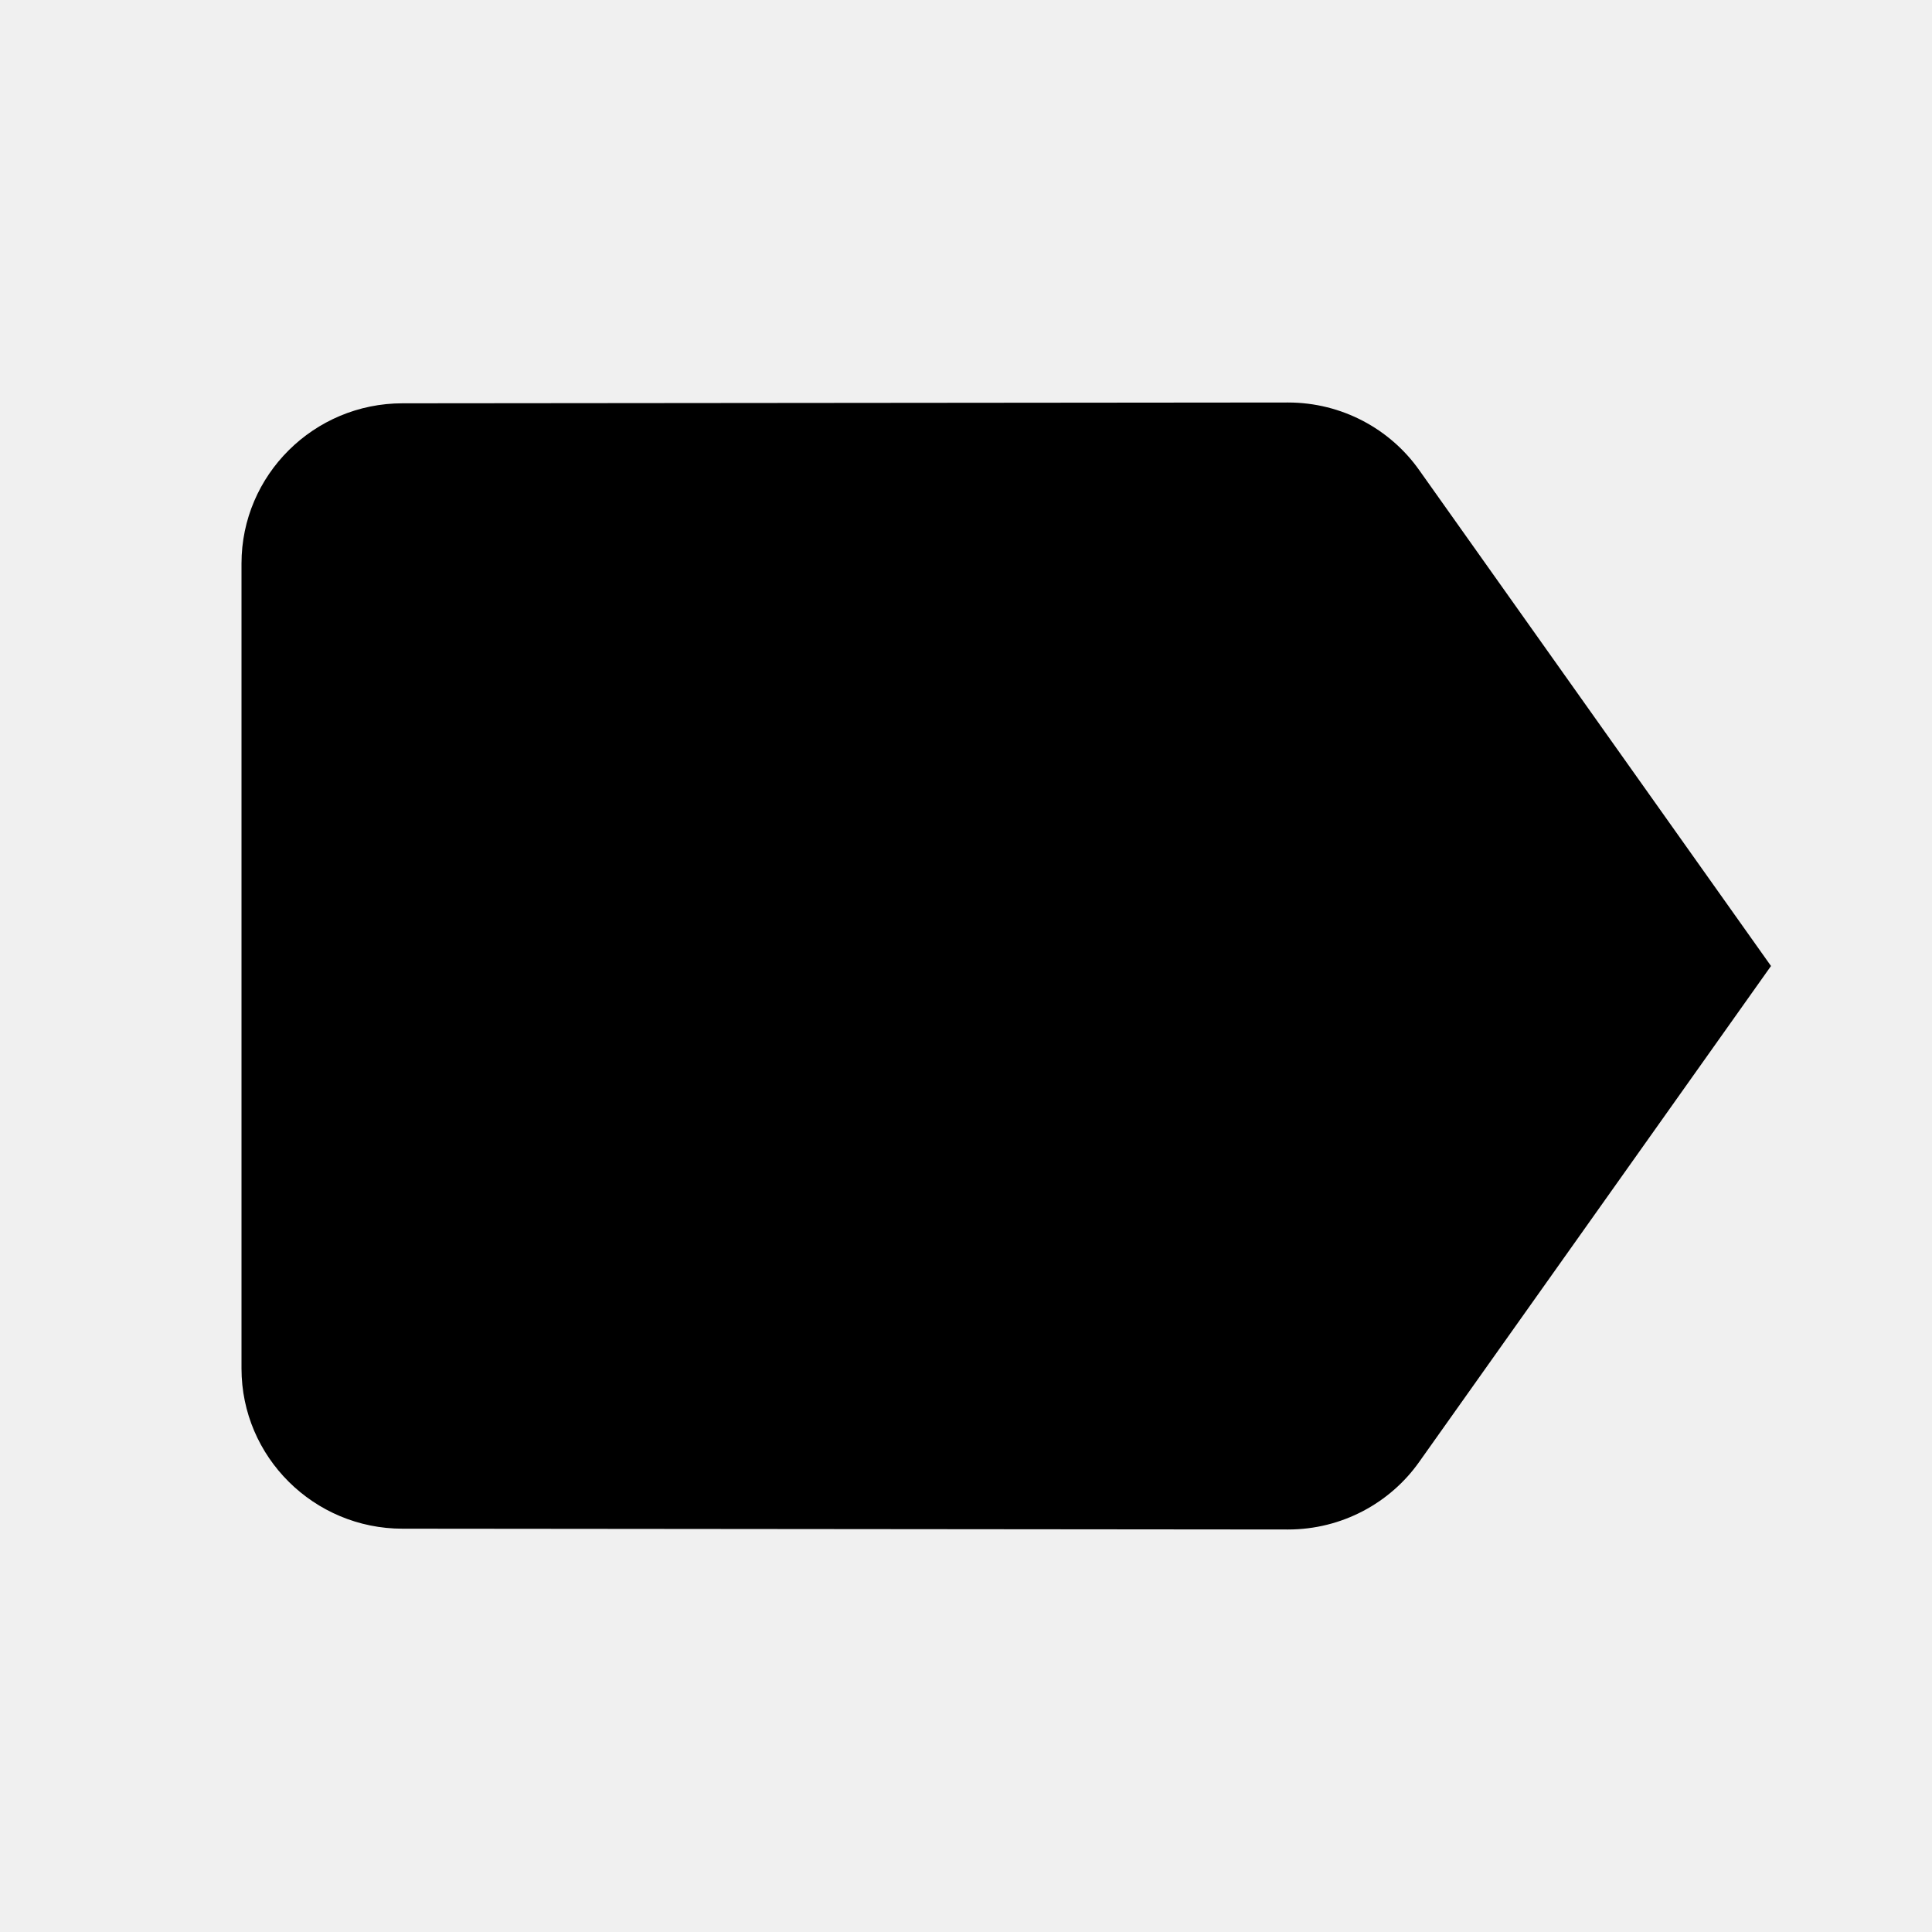
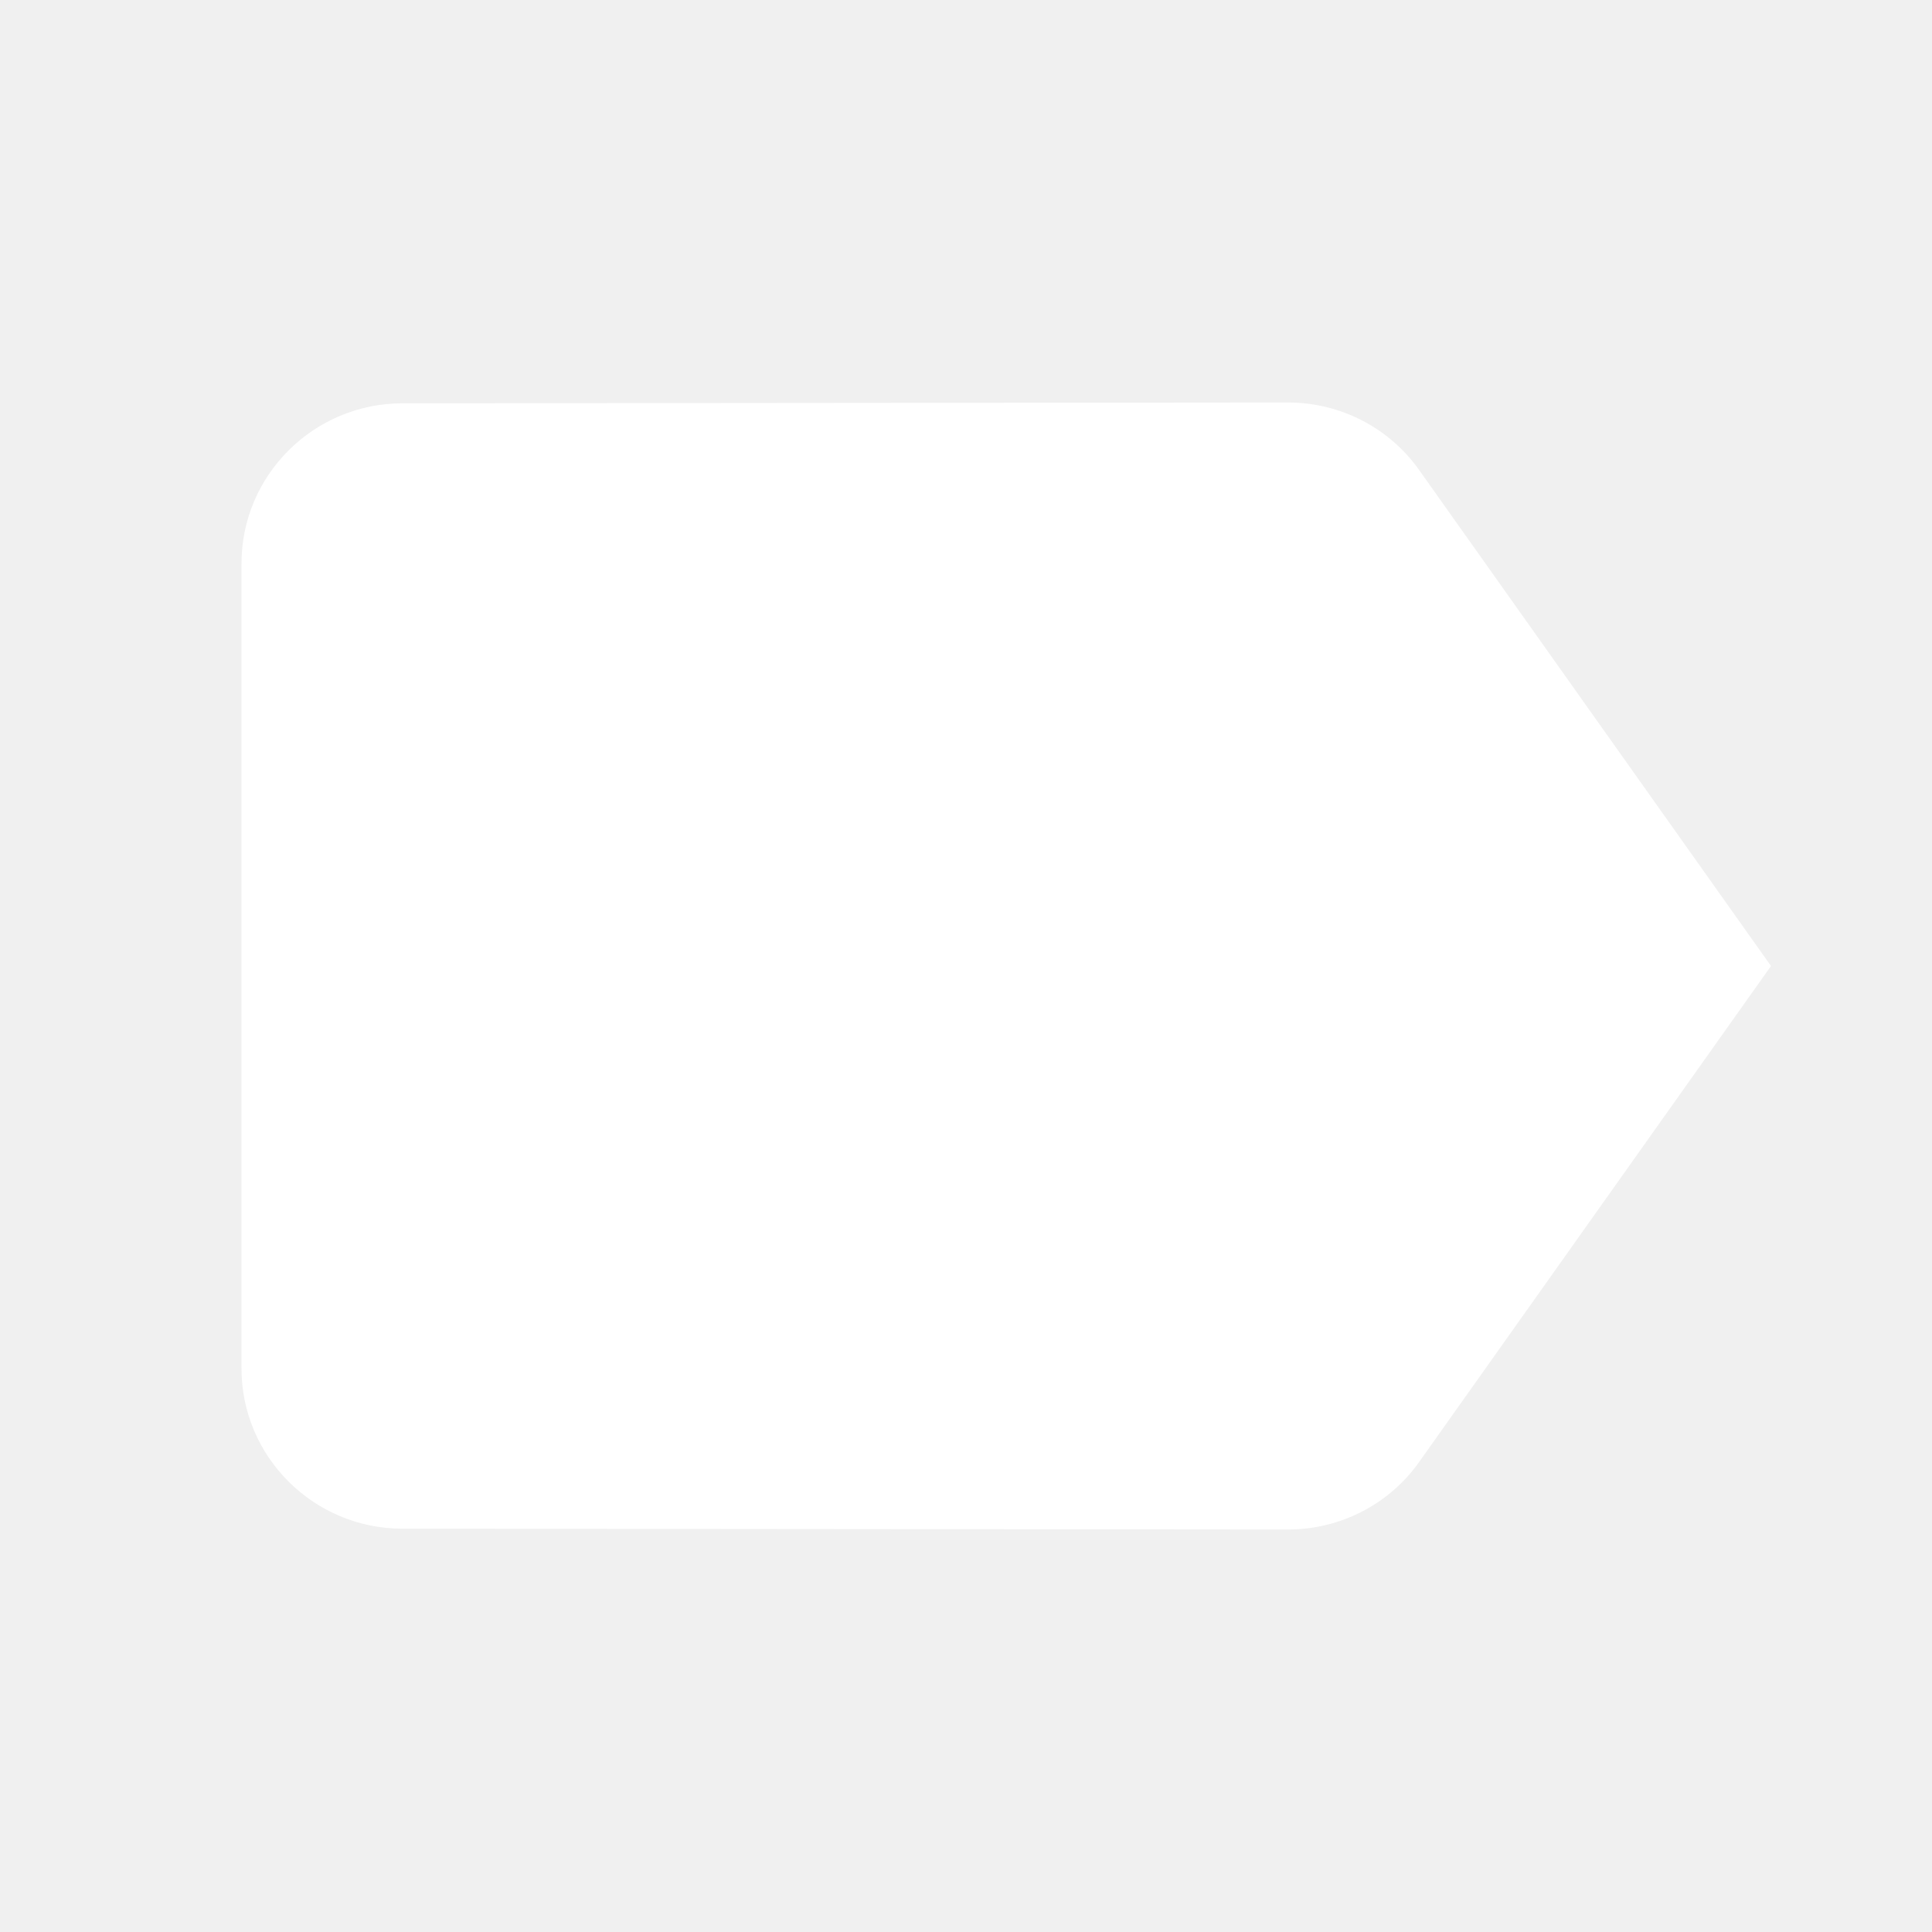
- <svg xmlns="http://www.w3.org/2000/svg" width="24" height="24" viewBox="0 0 24 24">
+ <svg xmlns="http://www.w3.org/2000/svg" fill="#FFFFFF" width="24" height="24" viewBox="0 0 24 24">
  <path d="M17.63 5.84C17.27 5.33 16.67 5 16 5L5 5.01C3.9 5.01 3 5.9 3 7v10c0 1.1.9 1.99 2 1.99L16 19c.67 0 1.27-.33 1.63-.84L22 12l-4.37-6.16z" />
</svg>
